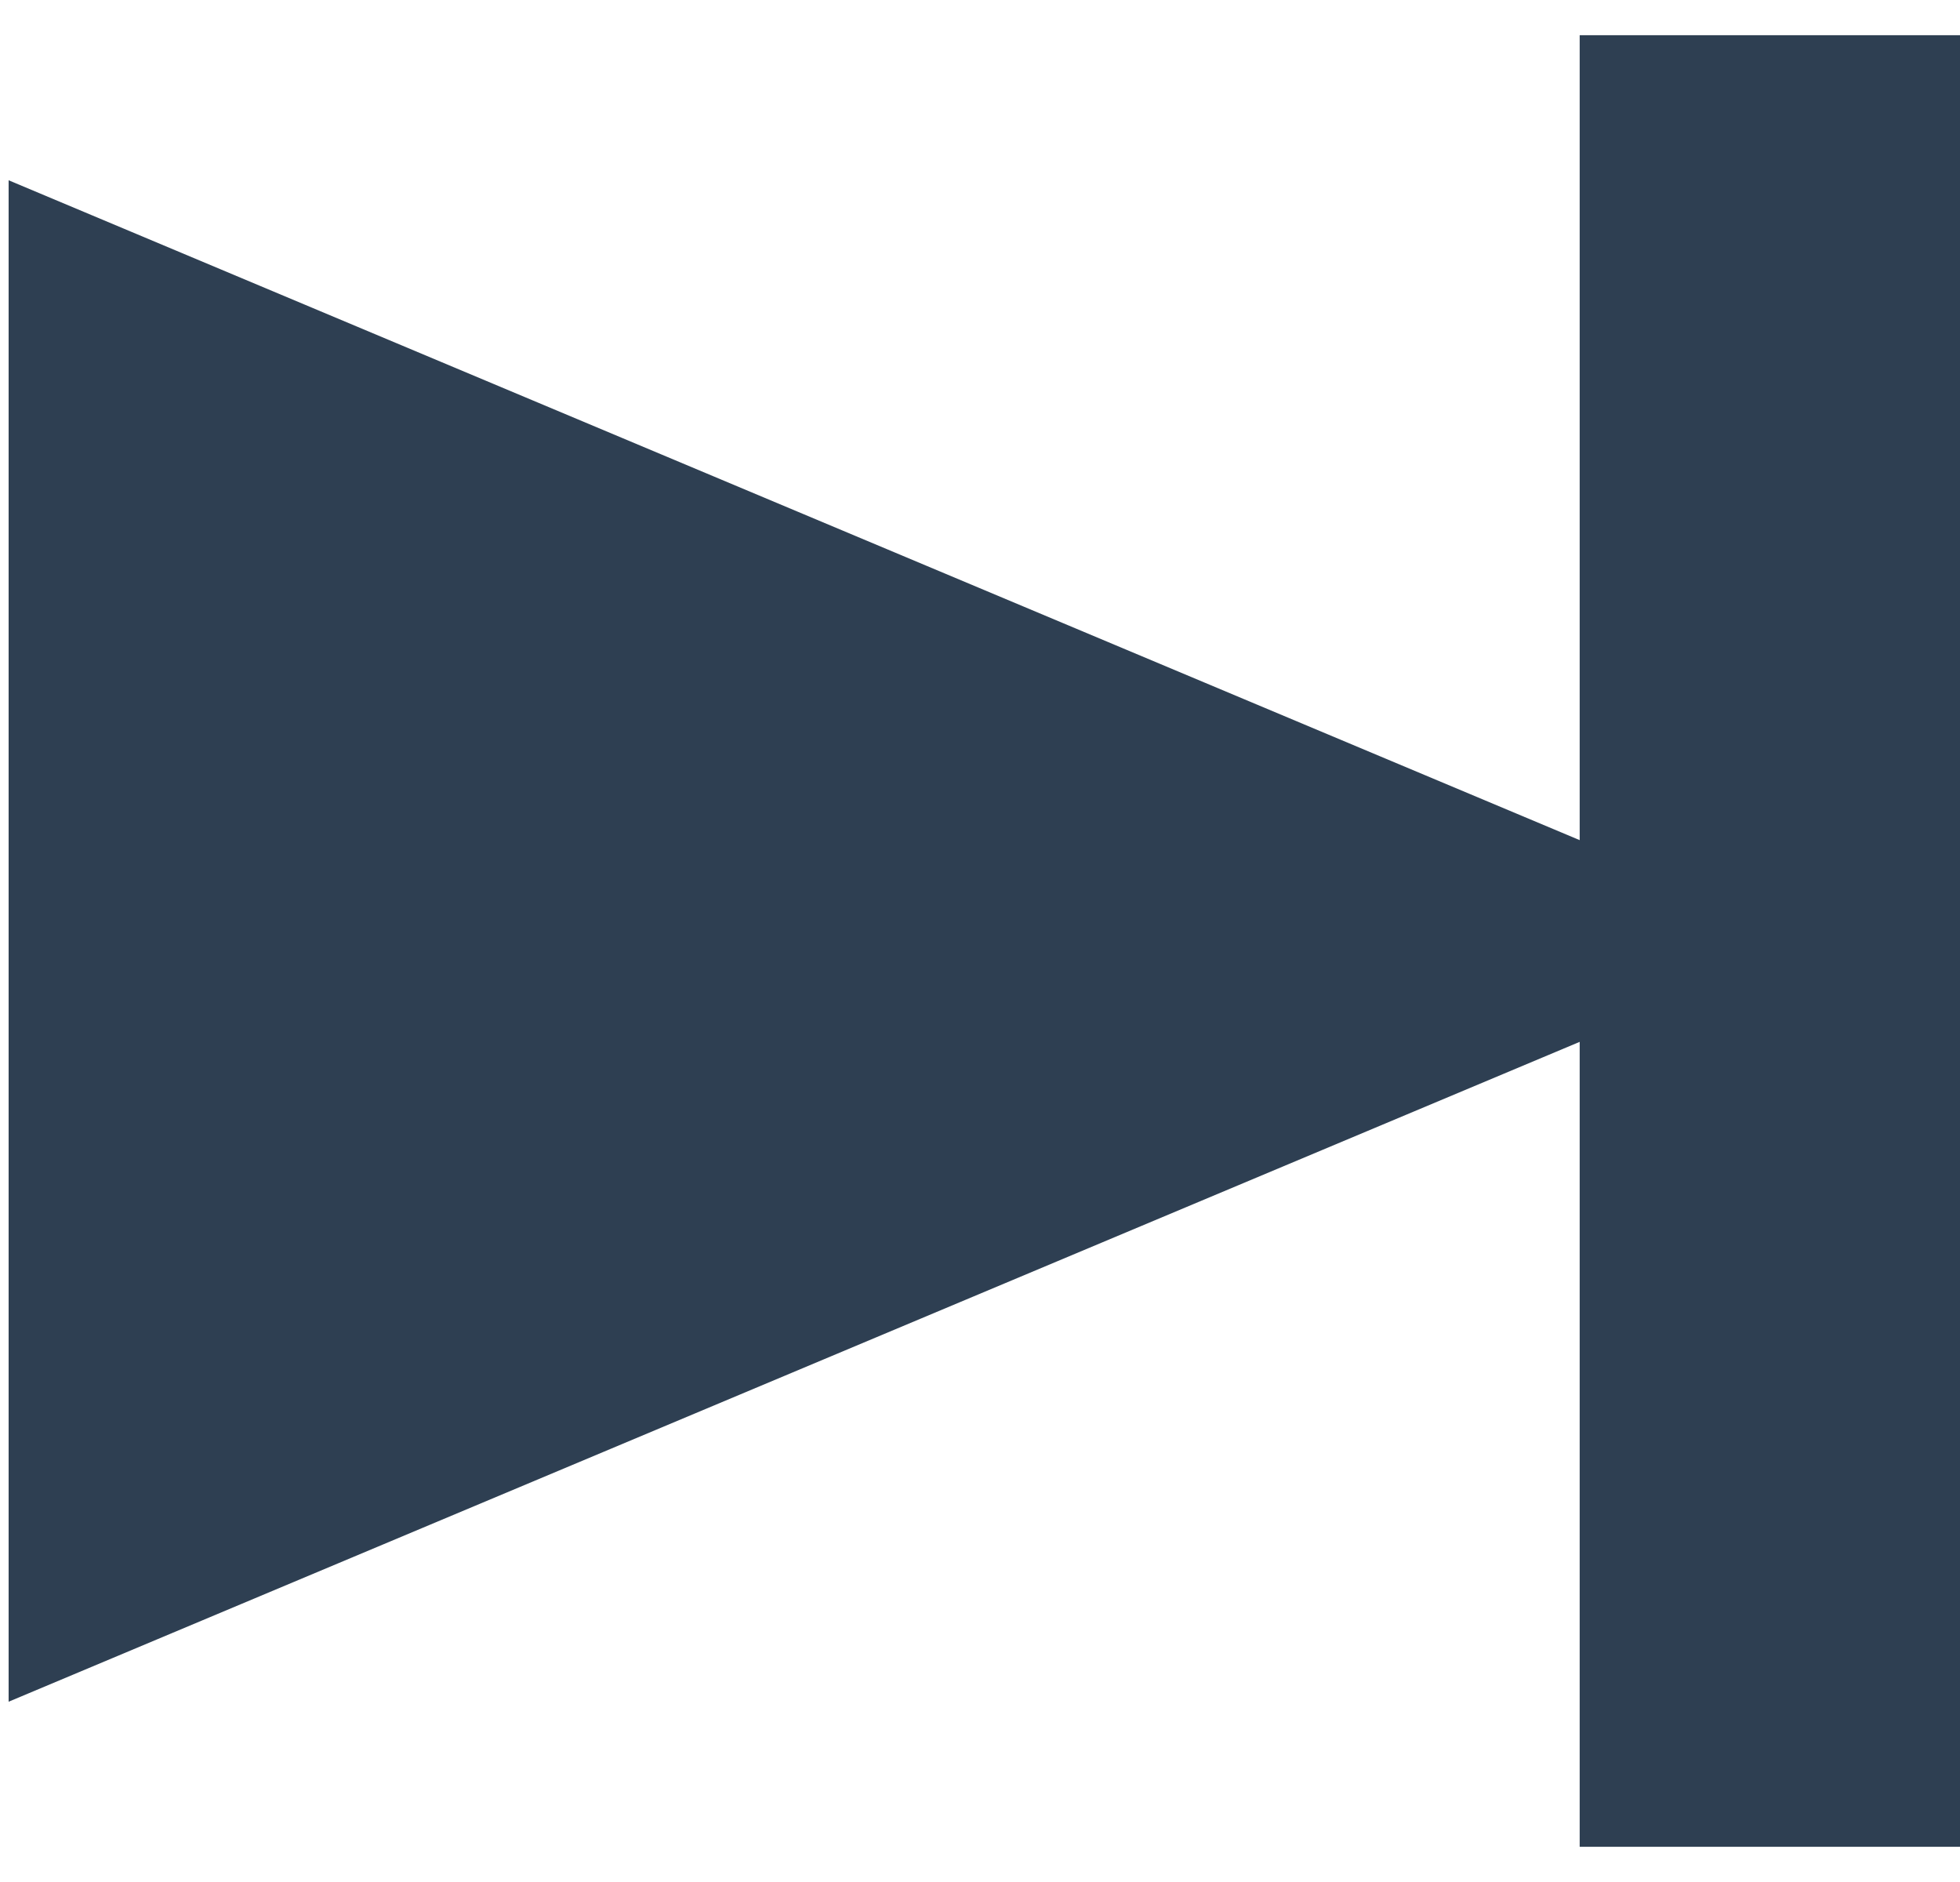
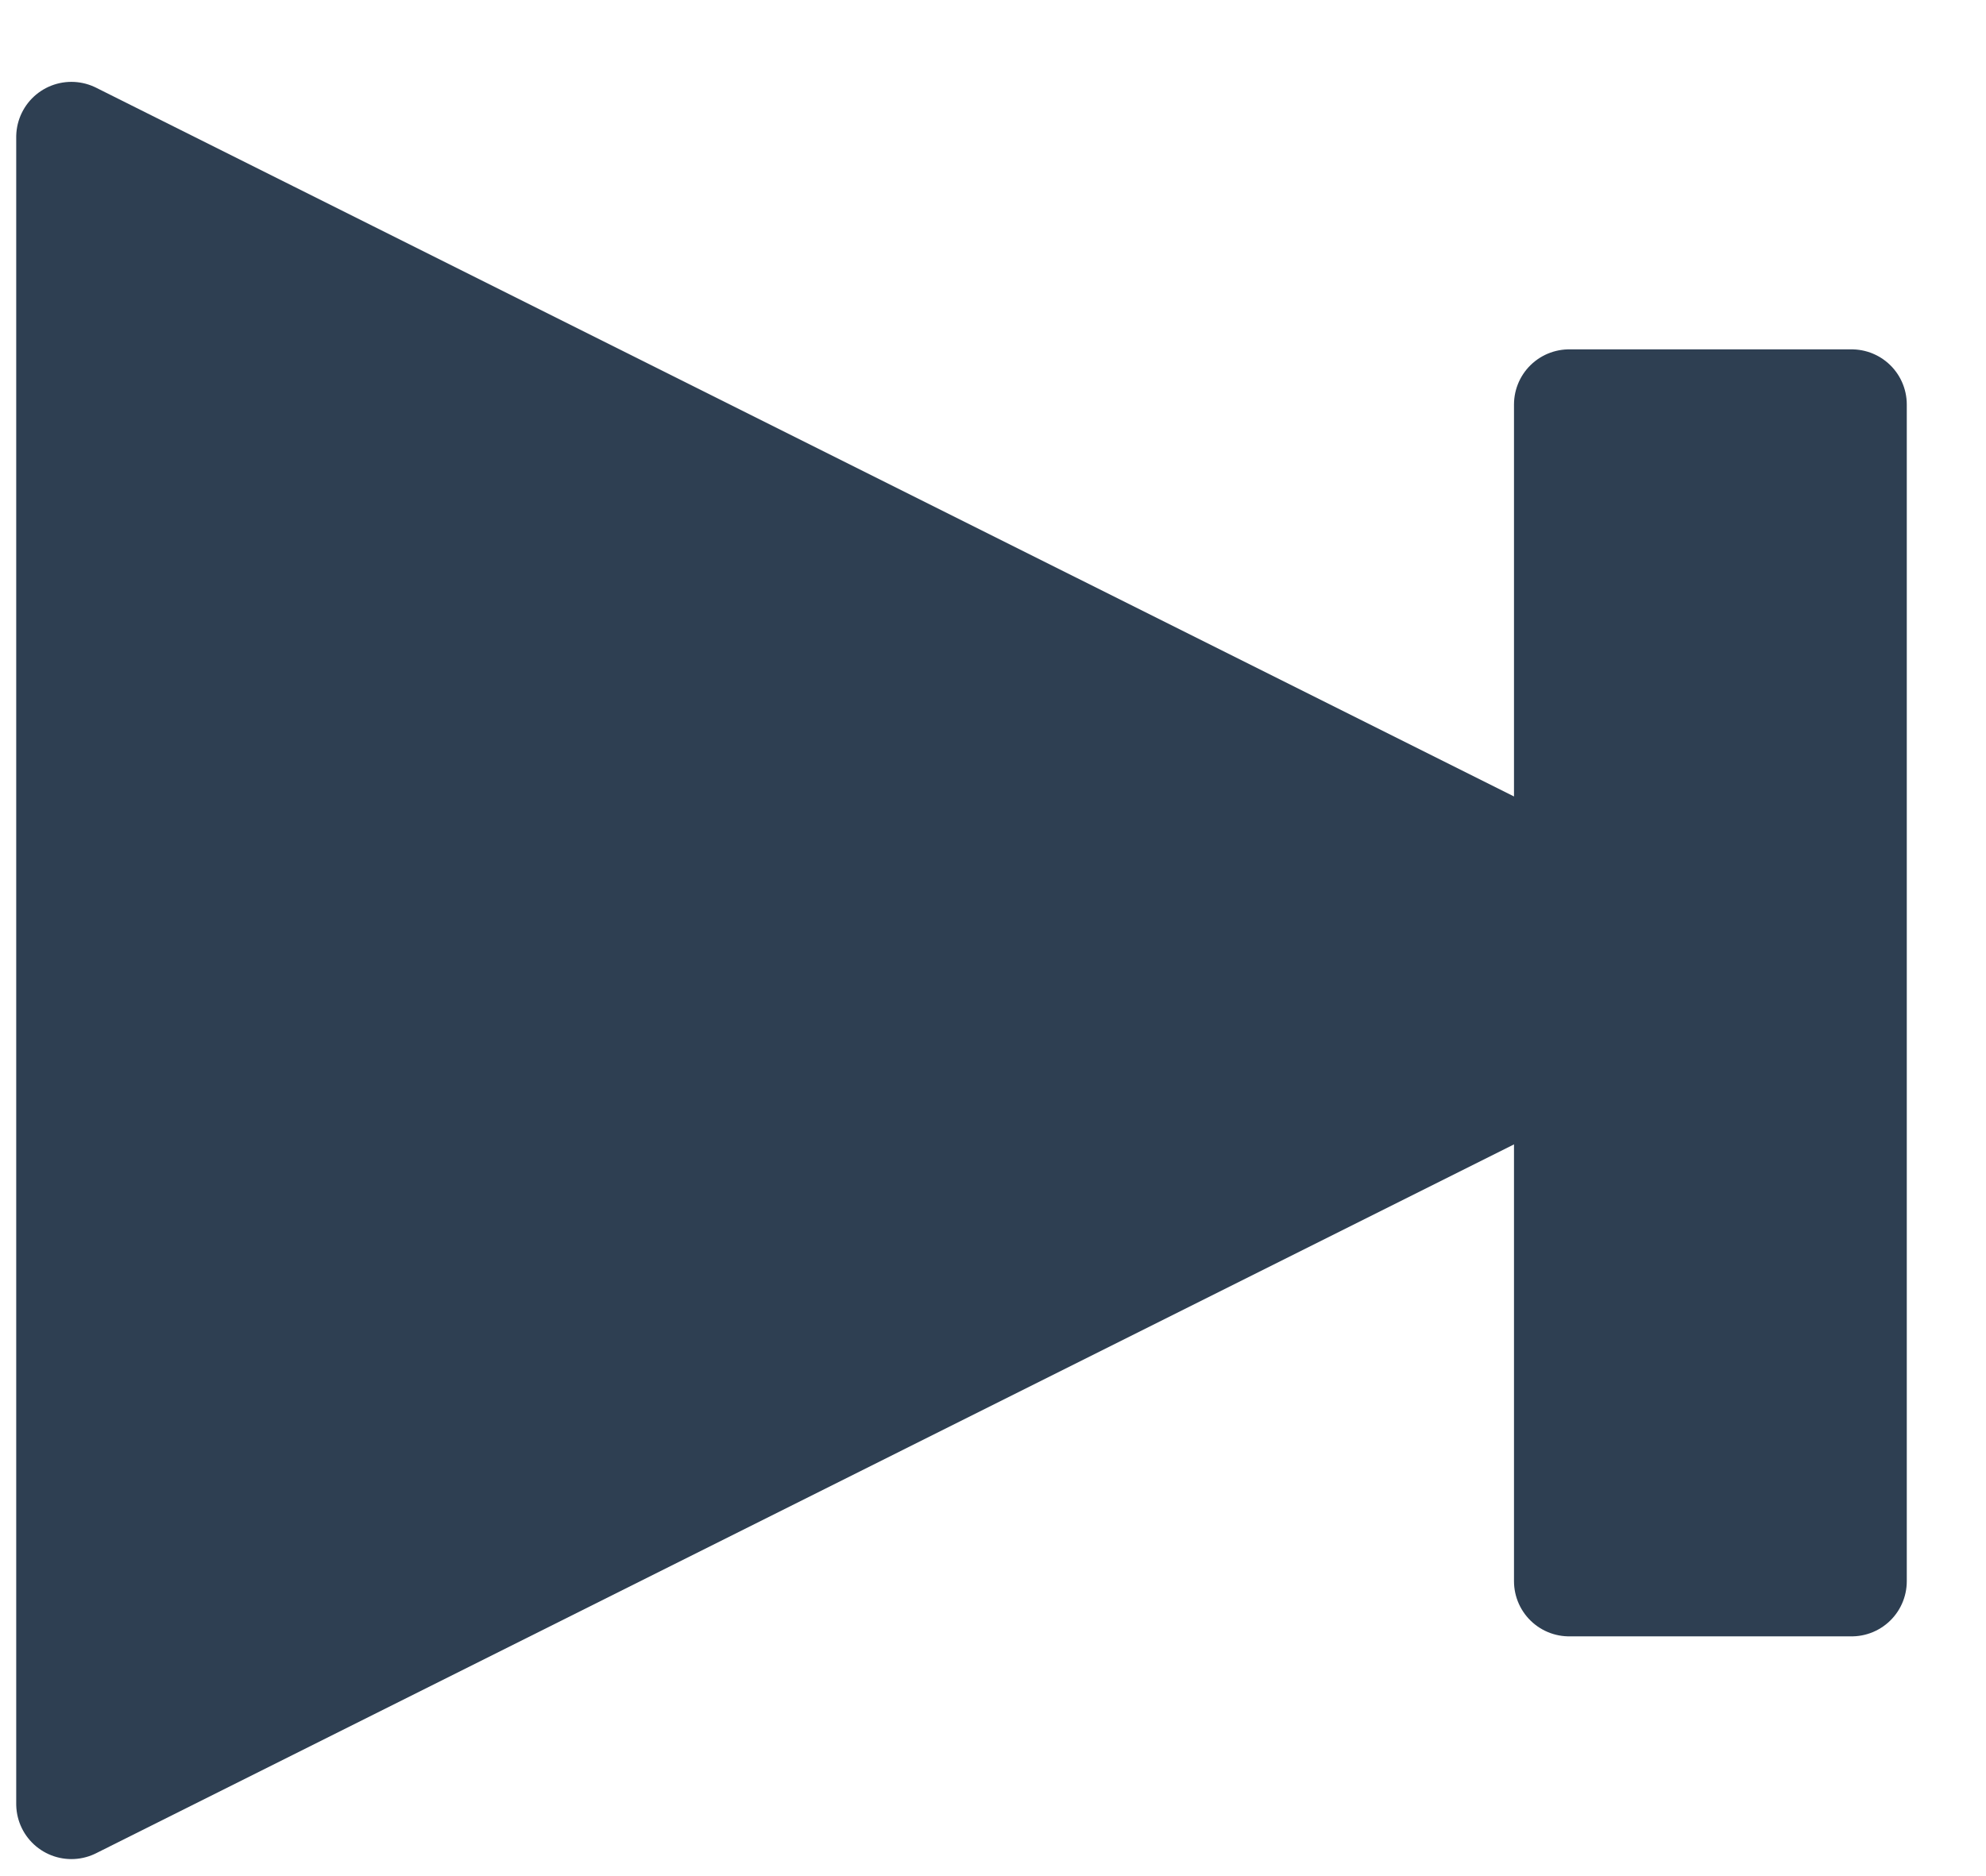
- <svg xmlns="http://www.w3.org/2000/svg" width="25px" height="24px" viewBox="0 0 25 24" version="1.1">
+ <svg xmlns="http://www.w3.org/2000/svg" width="18px" height="17px" viewBox="0 0 18 17" version="1.1">
  <defs />
-   <g id="Page-1" stroke="none" stroke-width="1" fill="none" fill-rule="evenodd">
-     <g id="1200px-Feed" transform="translate(-681, -769)" fill="#2E3F52">
-       <g id="Group-22" transform="translate(563, 764)">
-         <g id="Group-19" transform="translate(82, 2)">
-           <g id="Group-18" transform="translate(37, 3)">
-             <g id="Group-15-Copy-5">
-               <polygon id="Triangle" transform="translate(10.66105, 12) rotate(90) translate(-10.66105, -12) " points="10.661 0.449 20.362 23.551 0.96 23.551" />
-             </g>
-             <rect id="Rectangle-22-Copy" x="19.149" y="0.449" width="4.851" height="23.102" />
-           </g>
+   <g id="Page-1" stroke="none" stroke-width="1" fill="none" fill-rule="evenodd" stroke-linejoin="round">
+     <g id="1200px-Feed" transform="translate(-712, -761)" stroke="#2E3F52" fill="#2E3F52">
+       <g id="Group-18" transform="translate(646, 760)">
+         <g id="Group-13" transform="translate(66, 2)">
+           <rect id="Rectangle-7-Copy" x="14.222" y="2.667" width="2.56" height="10.667" />
+           <polygon id="Triangle" transform="translate(8.202463, 7.797537) rotate(90) translate(-8.202463, -7.797537) " points="8.202 0.242 15.758 15.353 0.647 15.353" />
        </g>
      </g>
    </g>
  </g>
</svg>
